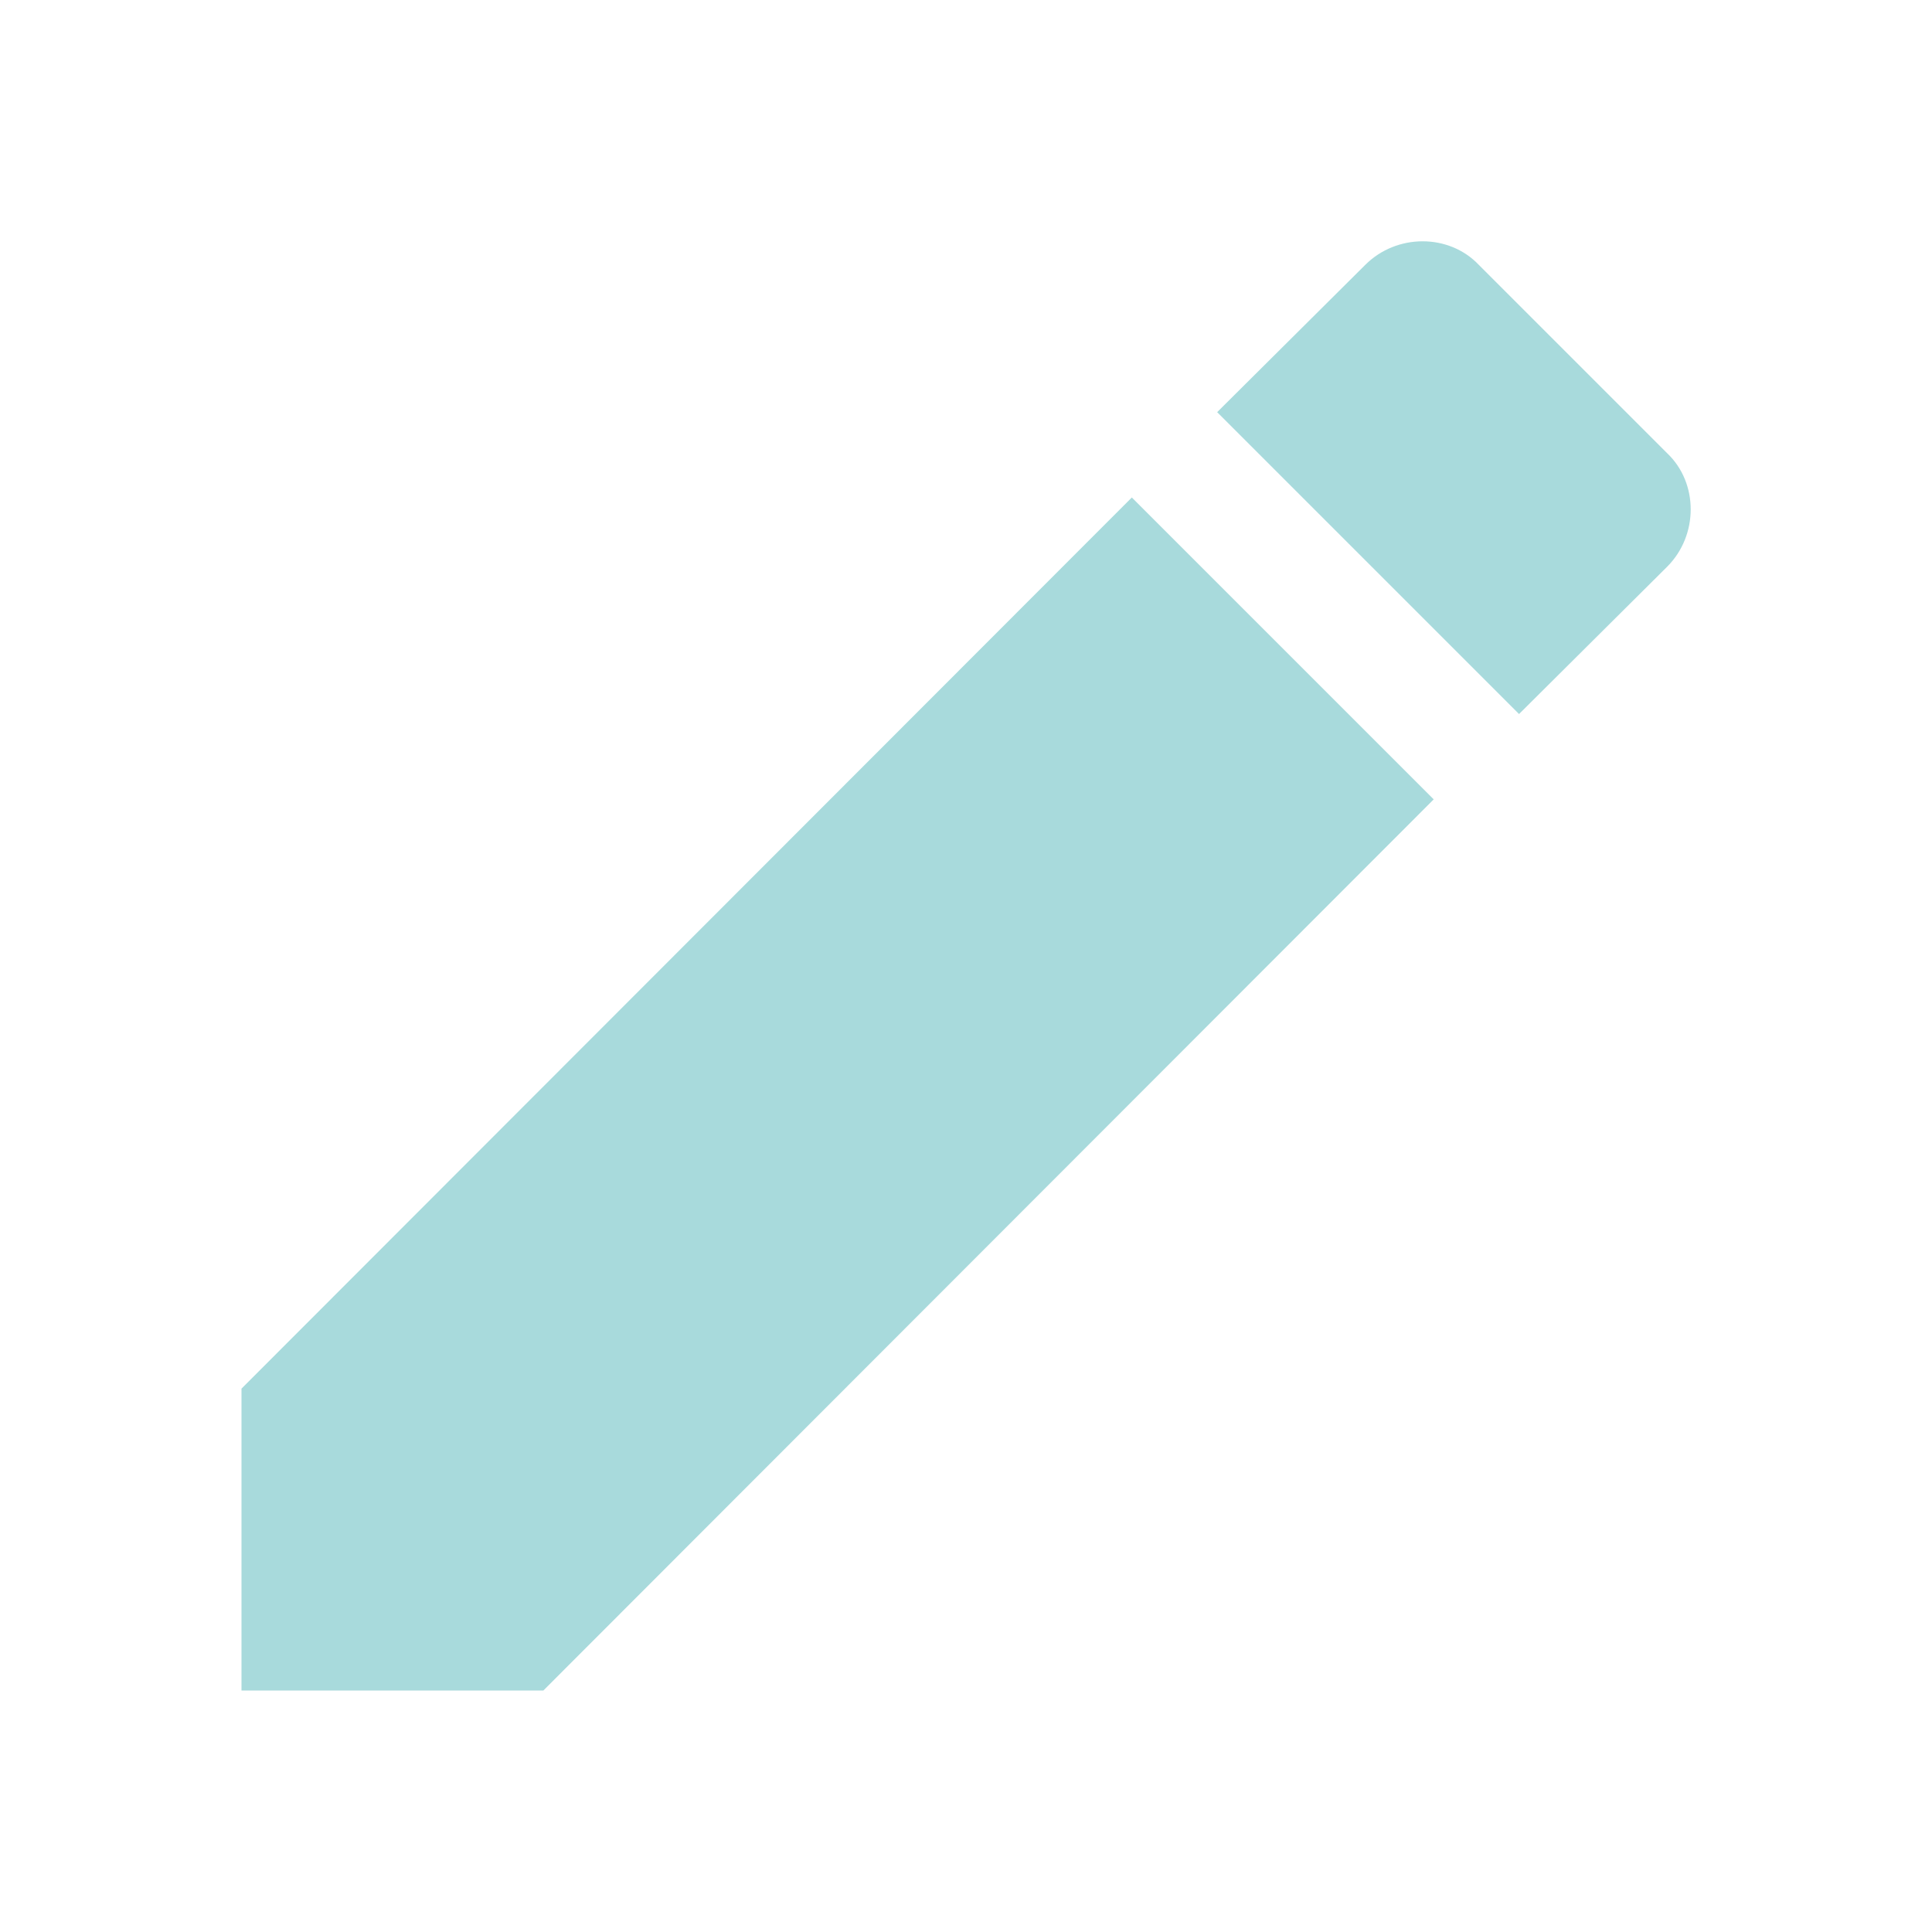
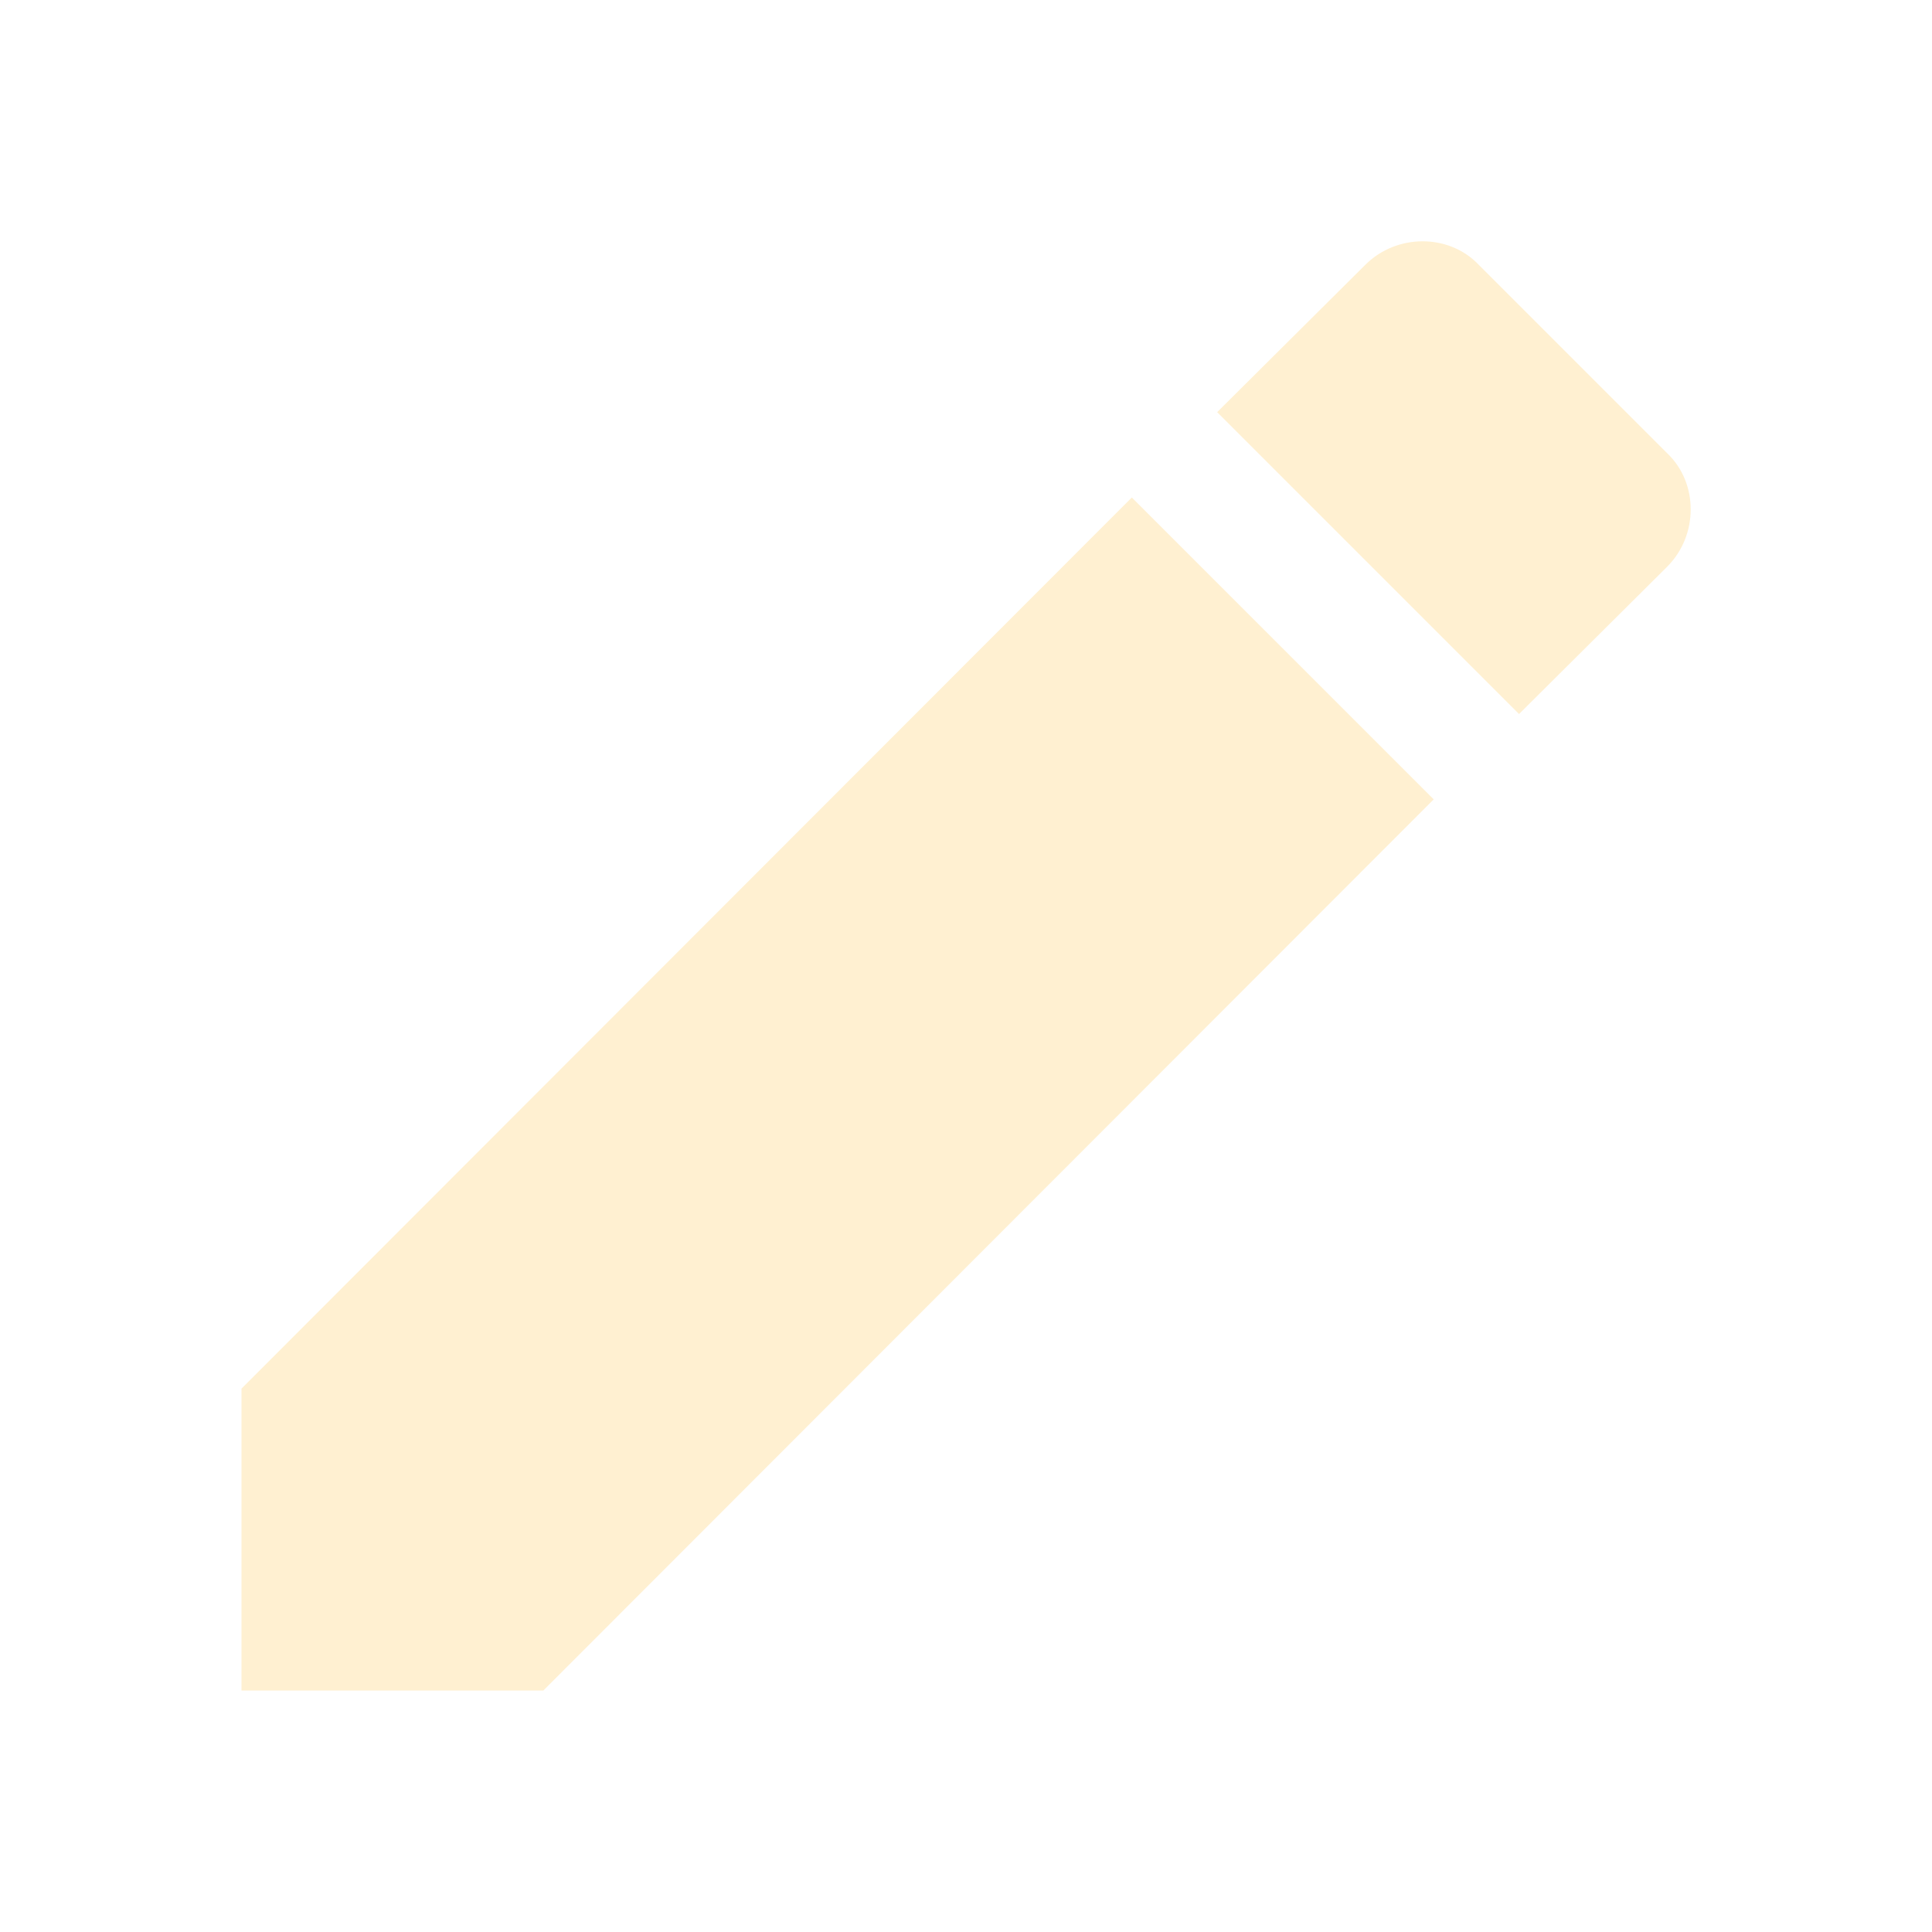
<svg xmlns="http://www.w3.org/2000/svg" viewBox="0 0 24 24">
-   <path fill="#a8dadc" d="M20.71,7.04C21.1,6.65 21.1,6 20.71,5.63L18.37,3.29C18,2.9 17.35,2.9 16.96,3.29L15.12,5.12L18.87,8.87M3,17.25V21H6.75L17.81,9.93L14.06,6.18L3,17.25Z" />
+   <path fill="#FFF0D1" d="M20.71,7.04C21.1,6.65 21.1,6 20.71,5.63L18.37,3.29C18,2.9 17.35,2.9 16.96,3.29L15.12,5.12L18.87,8.87M3,17.25V21H6.75L17.81,9.93L14.06,6.18L3,17.25Z" />
</svg>
